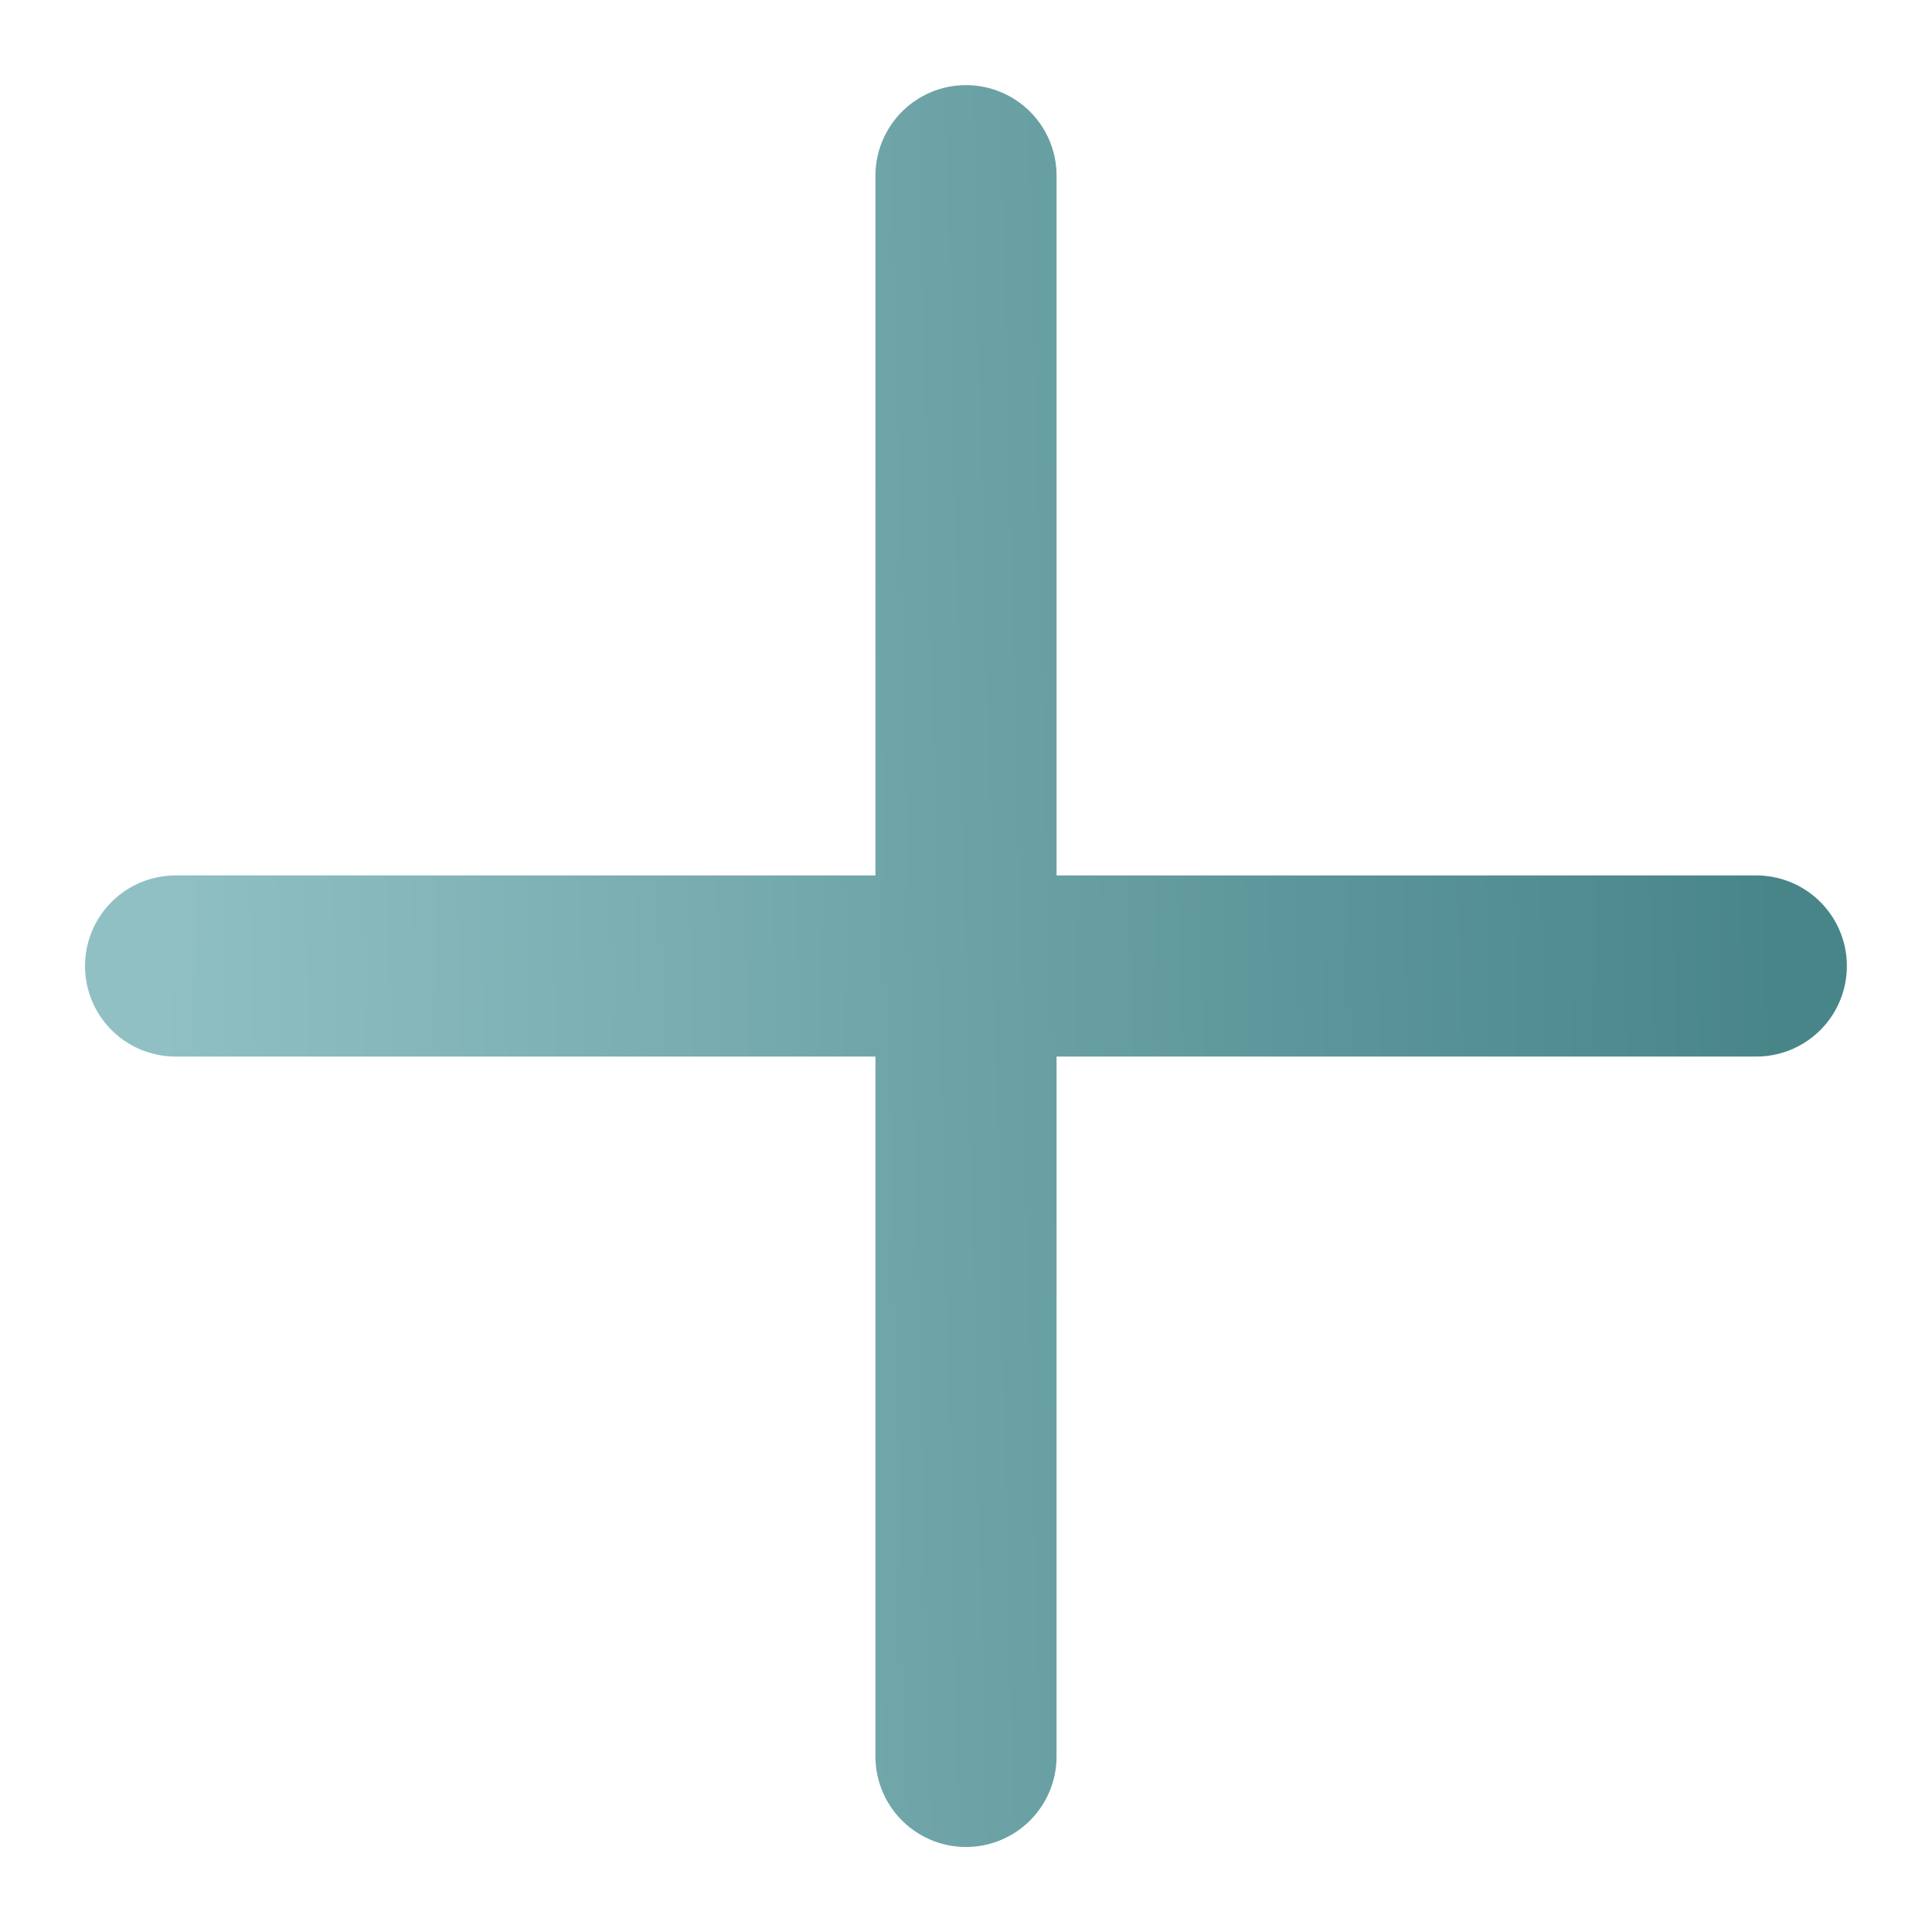
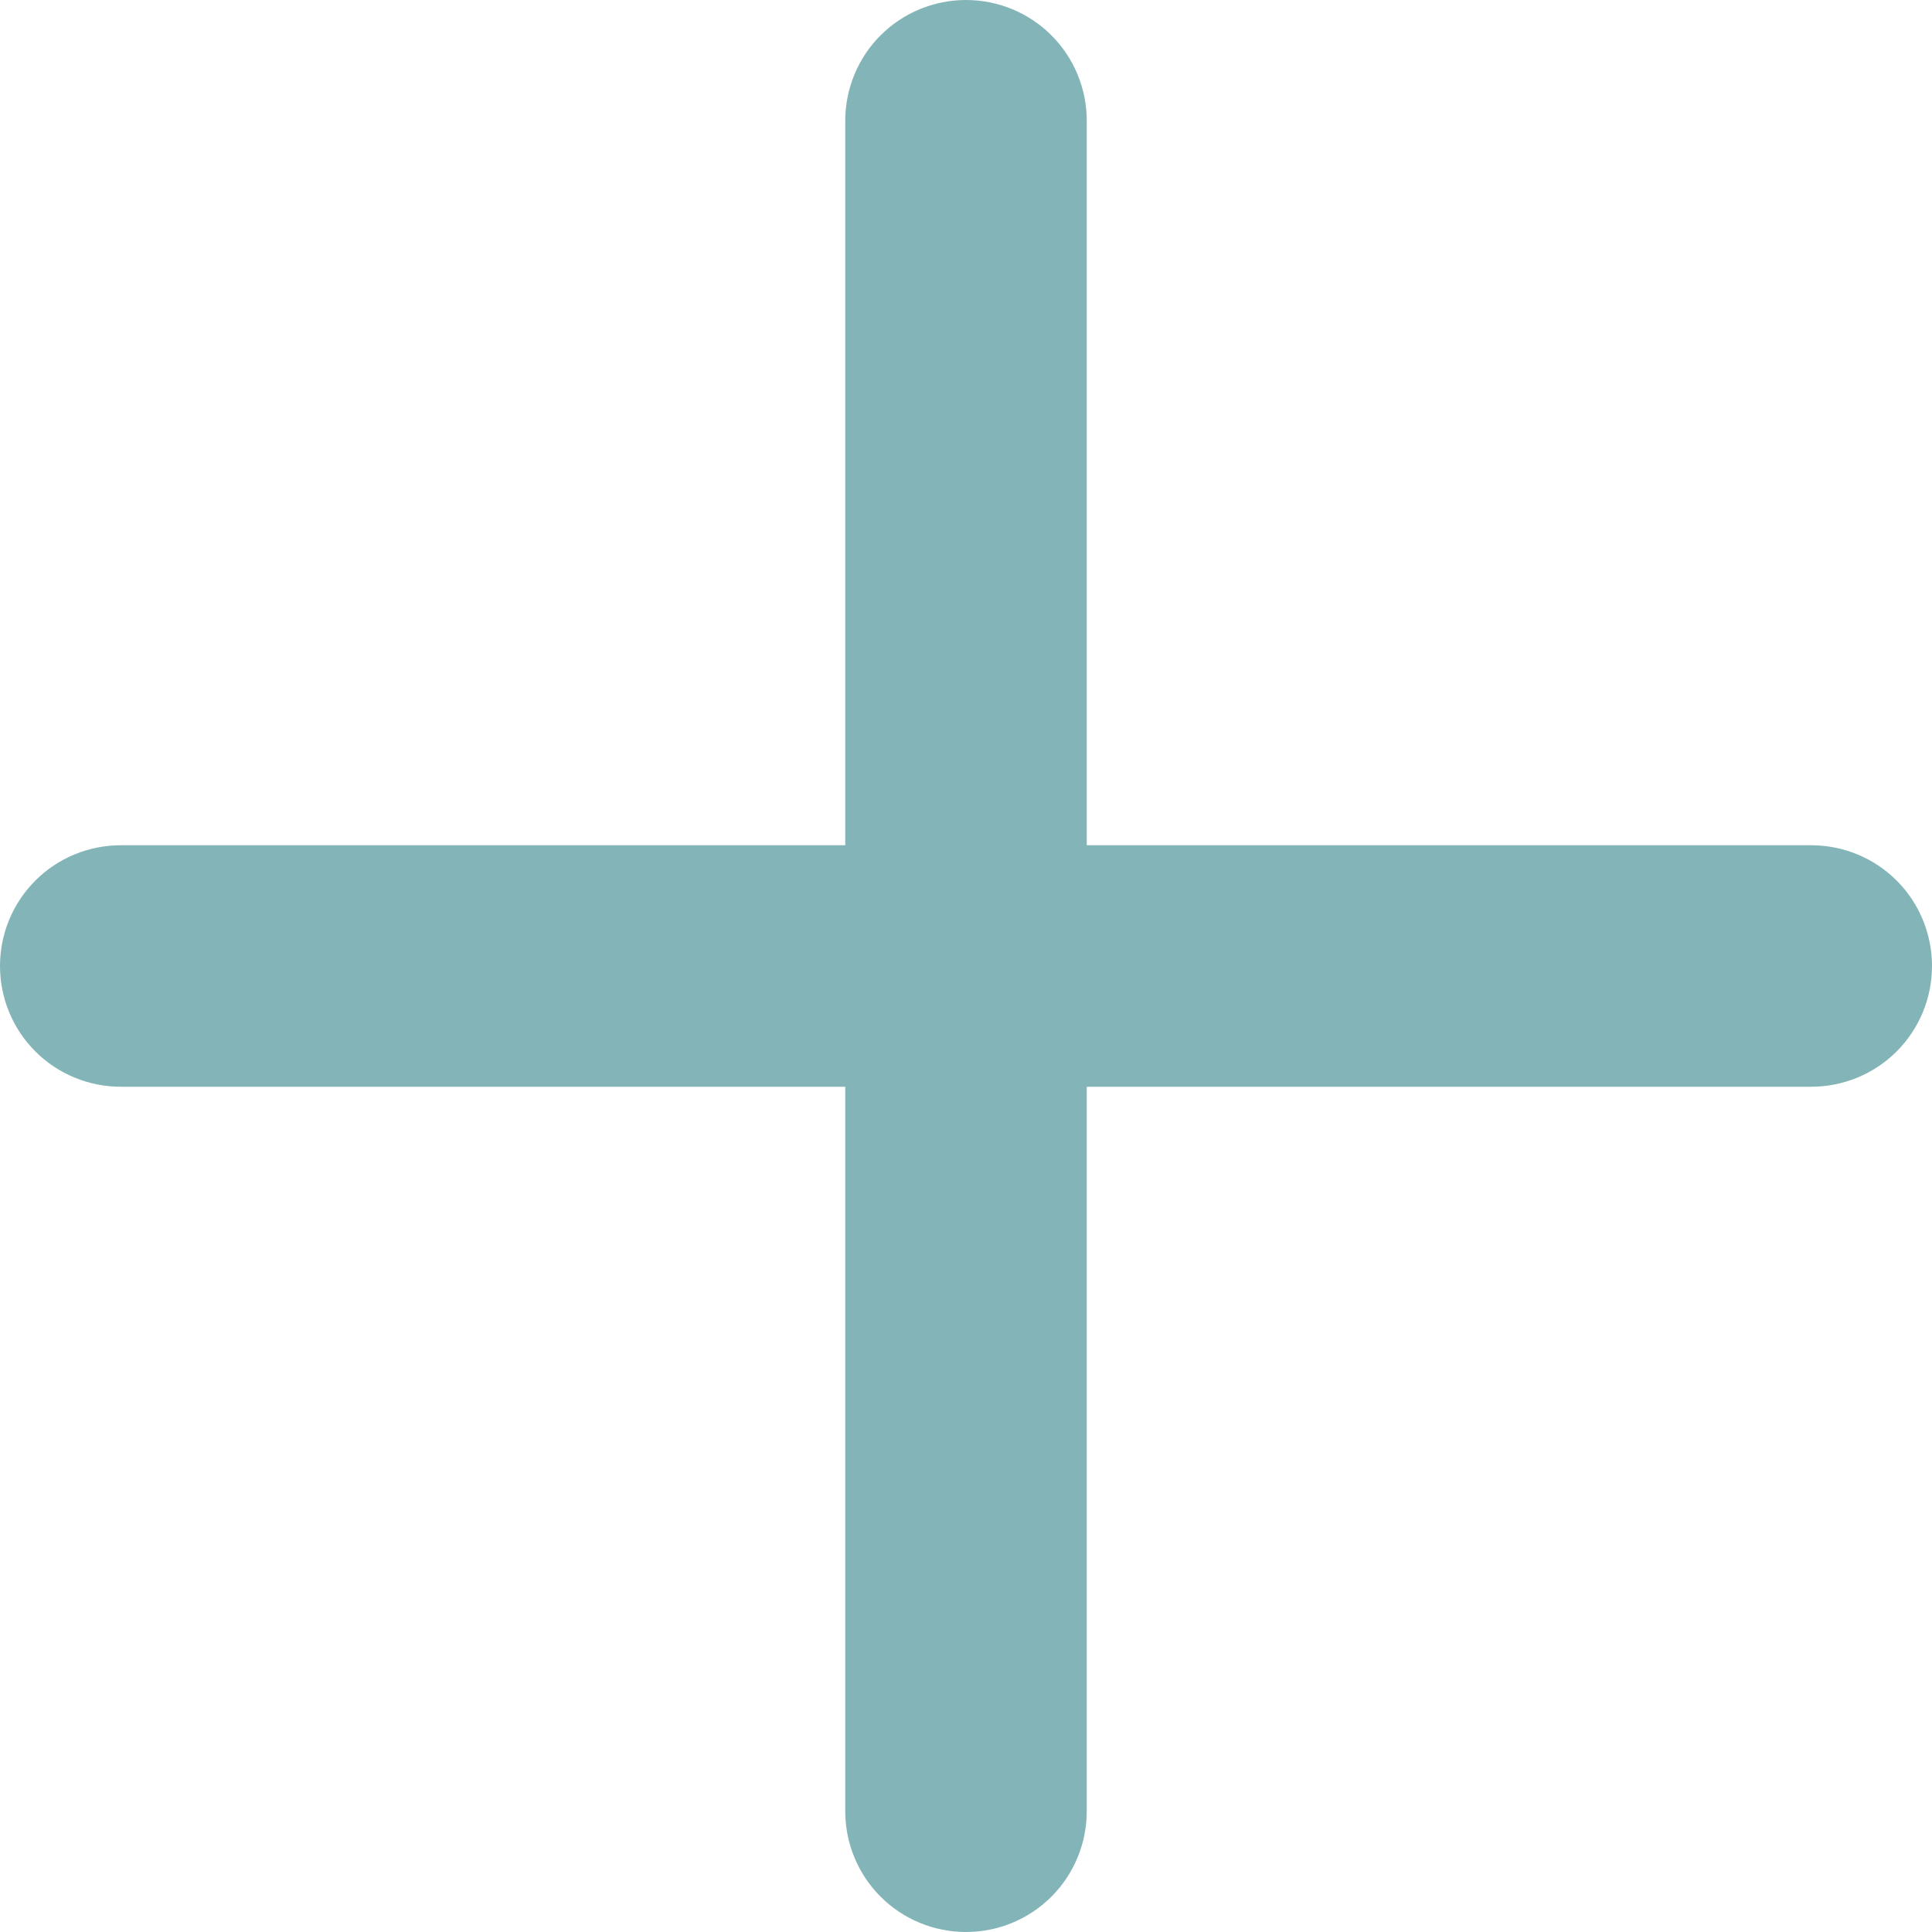
- <svg xmlns="http://www.w3.org/2000/svg" width="16" height="16" viewBox="0 0 16 16" fill="none">
-   <path d="M8 14.546V8M8 8V1.455M8 8H14.545M8 8H1.454" stroke="url(#paint0_linear_917_3125)" stroke-width="1.5" stroke-linecap="round" />
-   <defs>
-     <linearGradient id="paint0_linear_917_3125" x1="1.454" y1="14.546" x2="14.847" y2="14.229" gradientUnits="userSpaceOnUse">
-       <stop stop-color="#90C0C4" />
-       <stop offset="1" stop-color="#488589" />
-     </linearGradient>
-   </defs>
+ <svg xmlns="http://www.w3.org/2000/svg" width="14" height="14" viewBox="0 0 14 14" fill="none">
+   <path d="M7 0C7.232 0 7.455 0.092 7.619 0.256C7.783 0.42 7.875 0.643 7.875 0.875V6.125H13.125C13.357 6.125 13.58 6.217 13.744 6.381C13.908 6.545 14 6.768 14 7C14 7.232 13.908 7.455 13.744 7.619C13.58 7.783 13.357 7.875 13.125 7.875H7.875V13.125C7.875 13.357 7.783 13.58 7.619 13.744C7.455 13.908 7.232 14 7 14C6.768 14 6.545 13.908 6.381 13.744C6.217 13.58 6.125 13.357 6.125 13.125V7.875H0.875C0.643 7.875 0.42 7.783 0.256 7.619C0.092 7.455 0 7.232 0 7C0 6.768 0.092 6.545 0.256 6.381C0.42 6.217 0.643 6.125 0.875 6.125H6.125V0.875C6.125 0.643 6.217 0.42 6.381 0.256C6.545 0.092 6.768 0 7 0V0Z" fill="#83B5B8" />
</svg>
